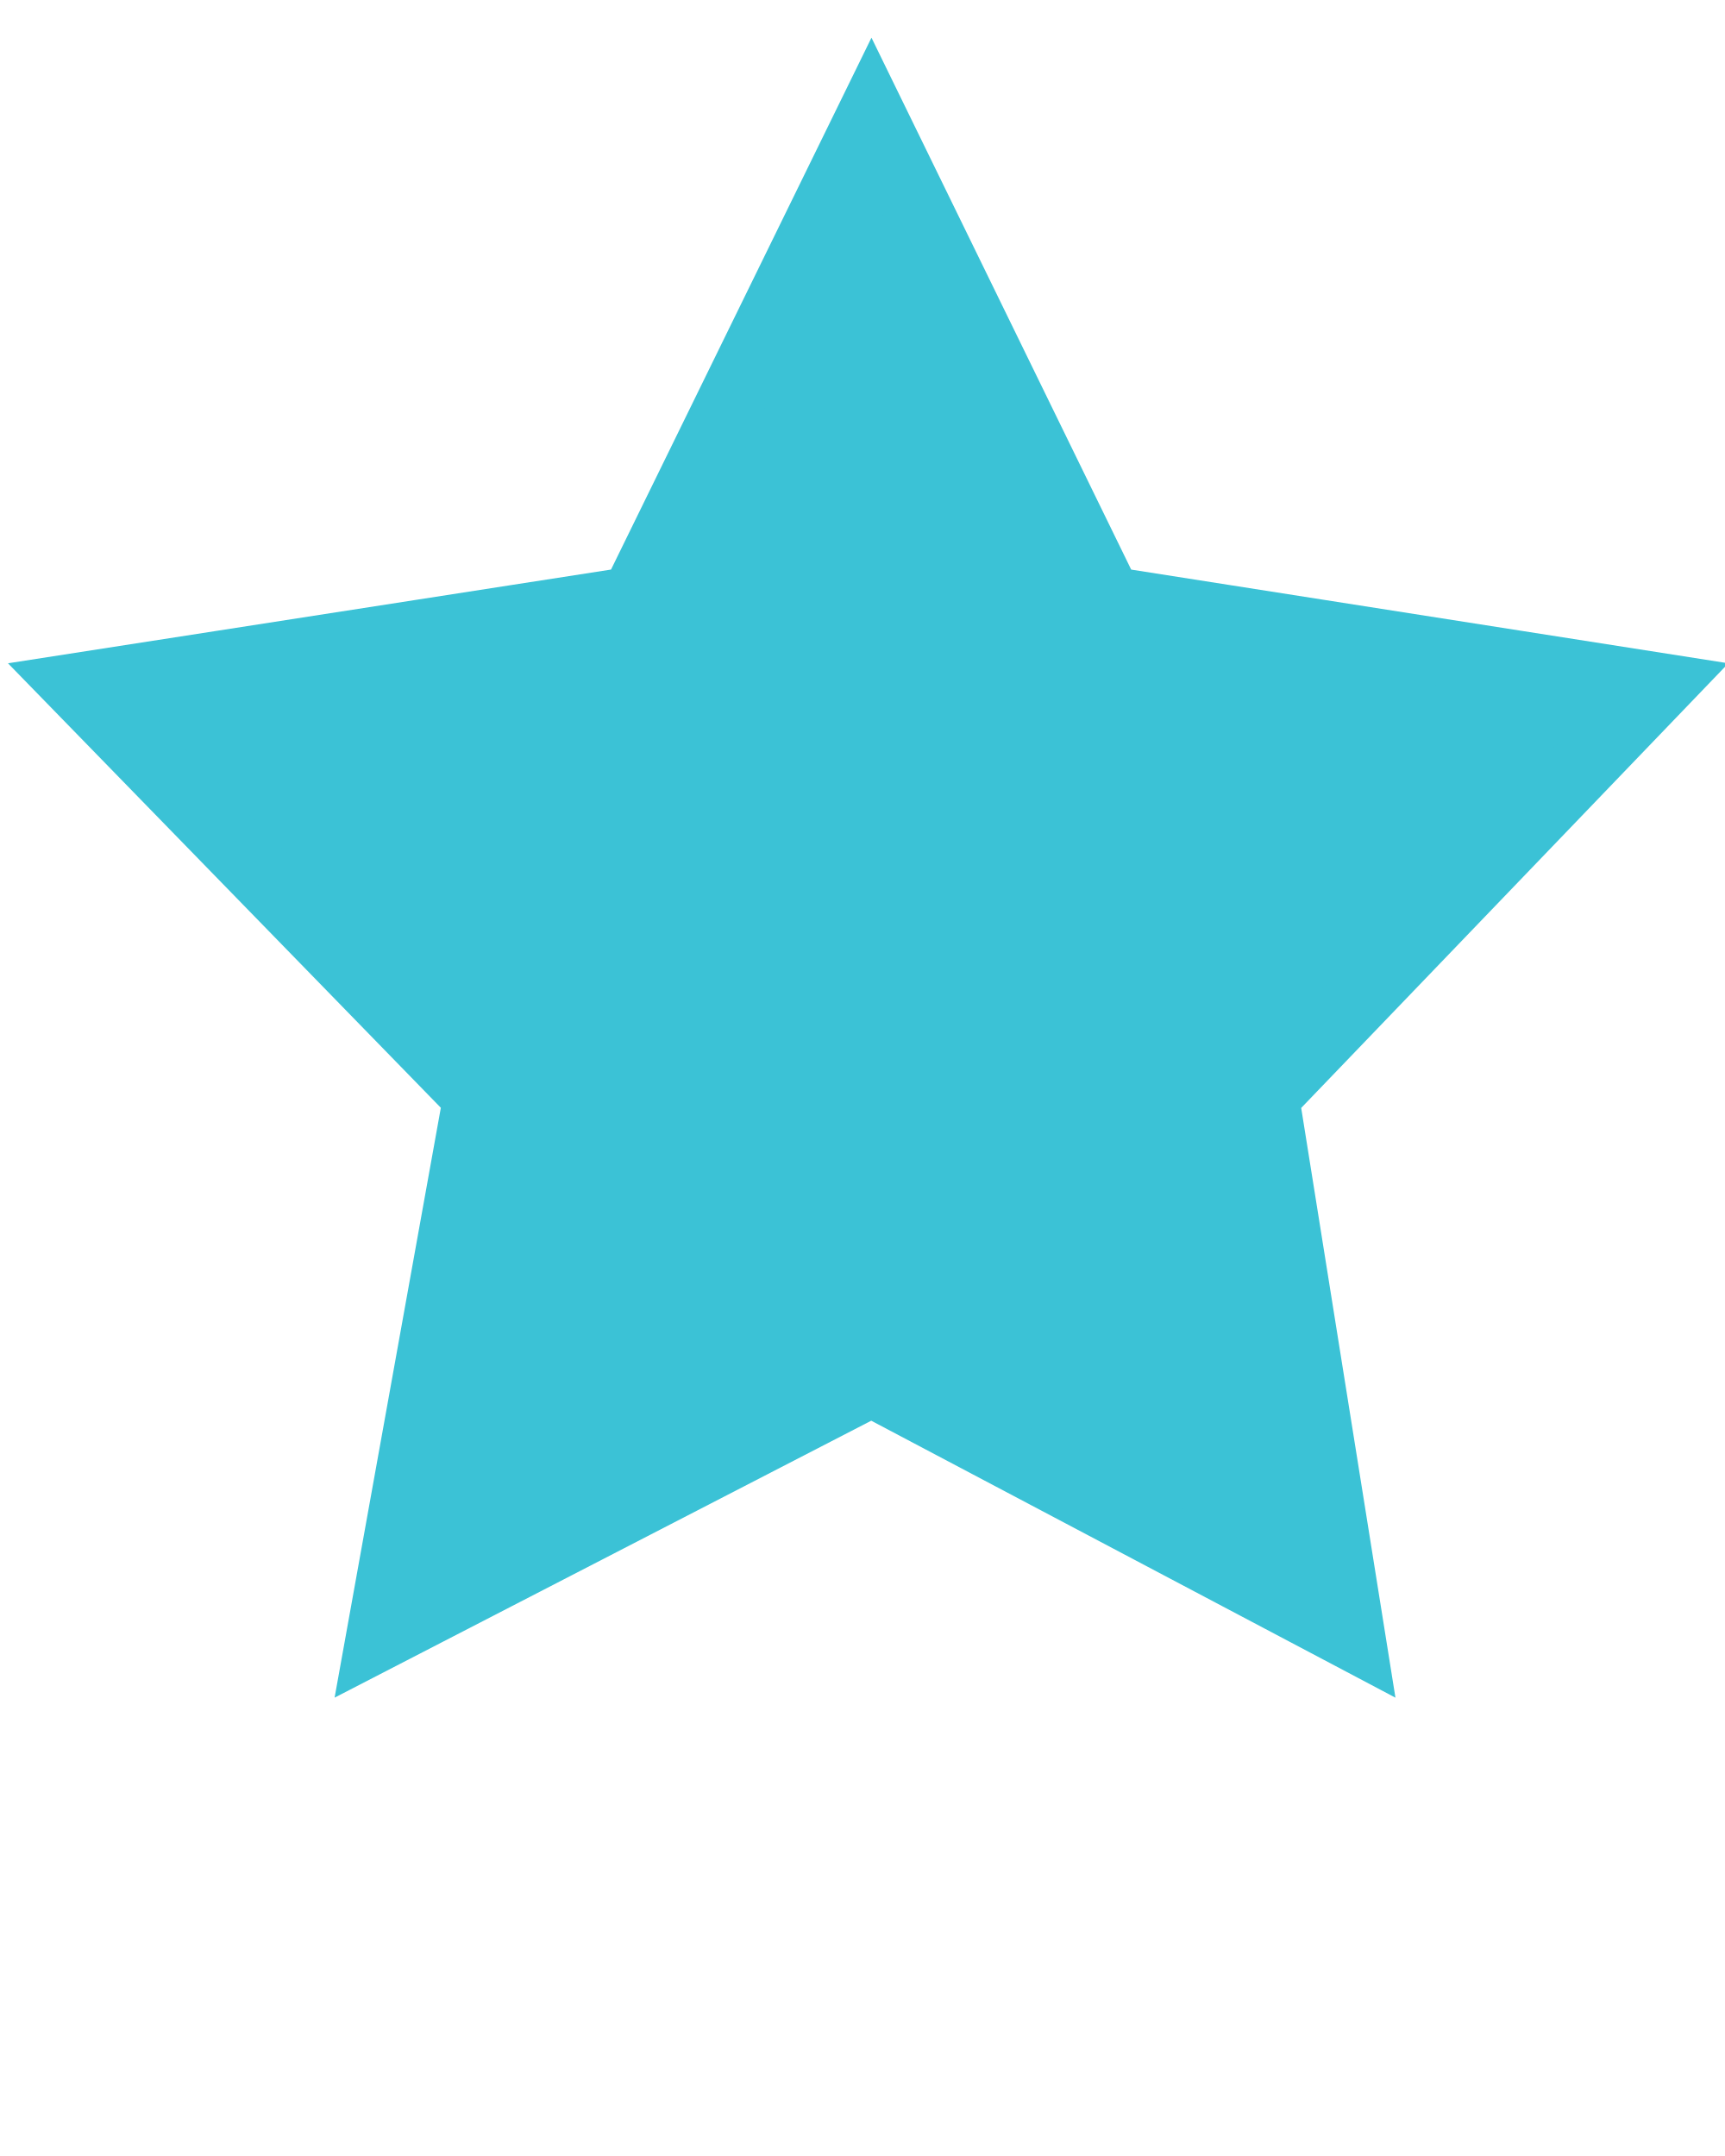
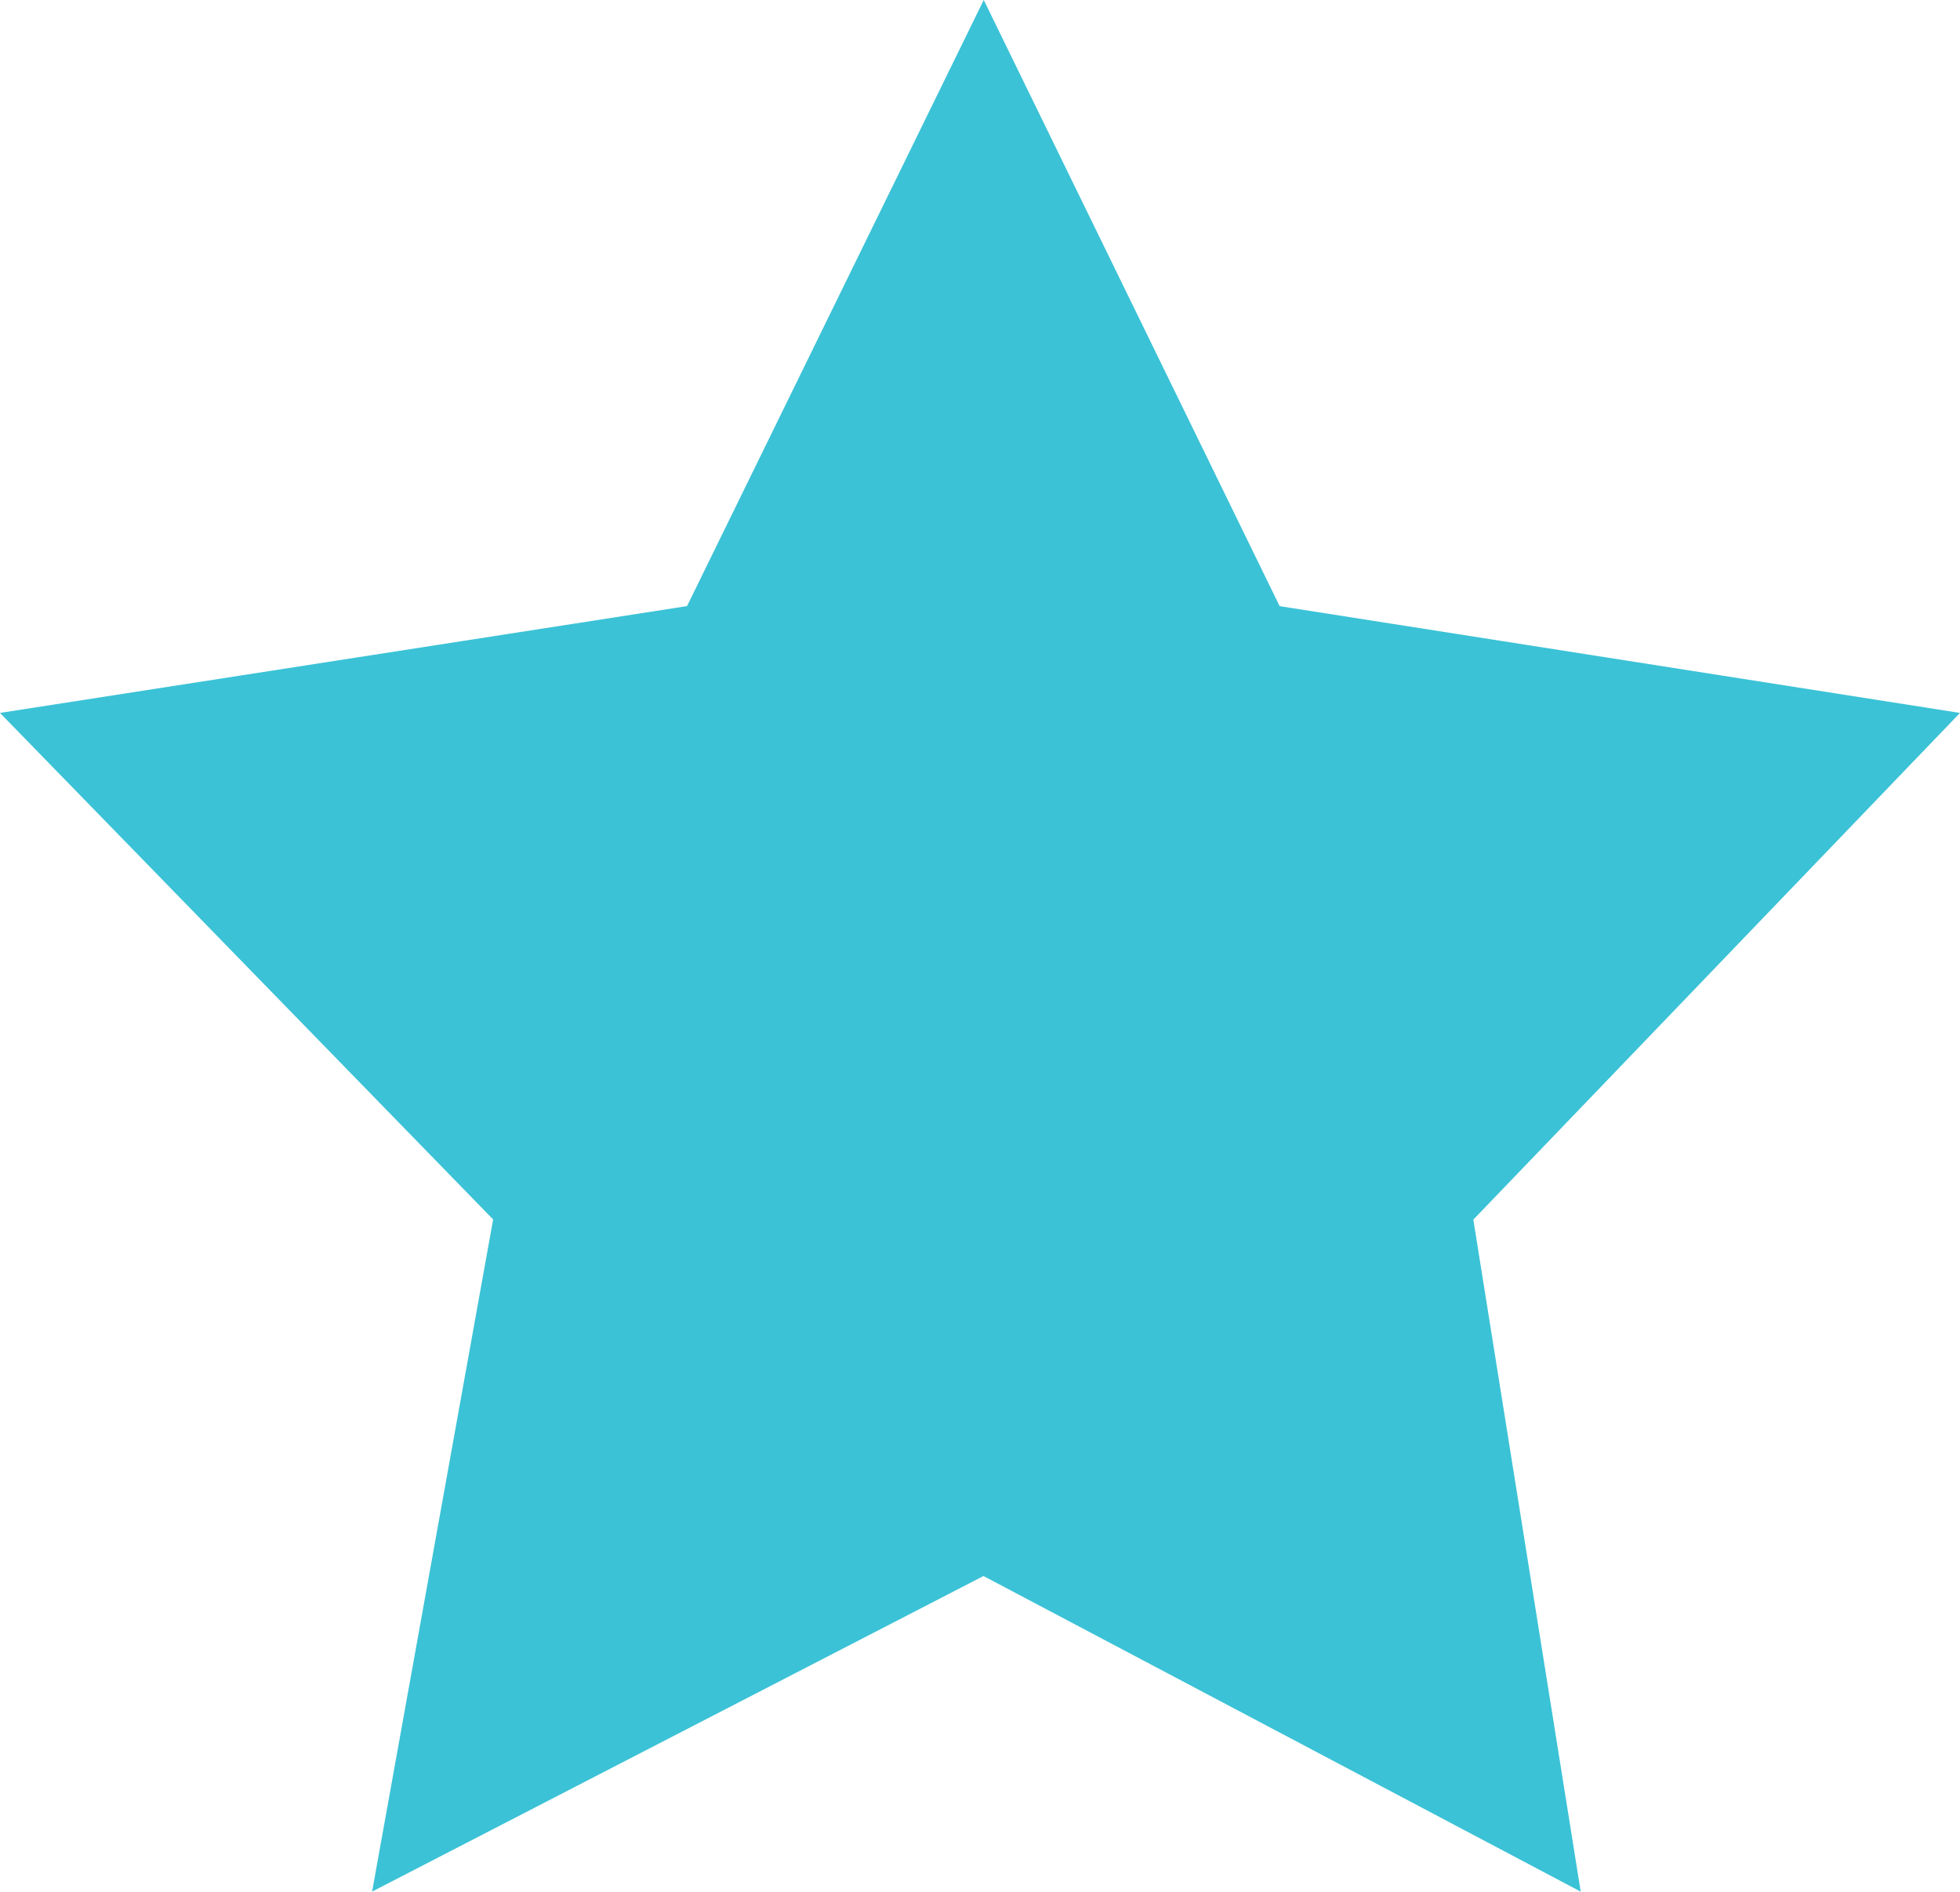
- <svg xmlns="http://www.w3.org/2000/svg" version="1.1" id="Layer_1" x="0px" y="0px" viewBox="0 0 1024 1280" style="enable-background:new 0 0 1024 1280;" xml:space="preserve">
-   <style type="text/css">
- 	.st0{display:none;stroke:#000000;stroke-width:40;stroke-miterlimit:10;}
- 	.st1{display:none;fill:none;stroke:#000000;stroke-width:40;stroke-miterlimit:10;}
- 	.st2{display:none;}
- 	.st3{fill:#3BC2D6;stroke:#3BC2D6;stroke-width:40;stroke-miterlimit:10;}
- </style>
-   <polygon class="st0" points="69,376.9 515.3,41.9 961,376.9 961,1000.1 669.9,1000.1 669.8,626.2 365,626.1 365,1000.1 69,1000.1   " />
-   <path class="st0" d="M694,225.4c0,102.7-83.3,186-186,186s-186-83.3-186-186s83.3-186,186-186C610.7,39.4,694,122.7,694,225.4z   M800,765.6c0-141.4-114.6-256-256-256h-72c-141.4,0-256,114.6-256,256v228h584V765.6z" />
-   <path class="st1" d="M998.8,161v696h-968V161L998.8,161L998.8,161z M30.8,161l398,387c0,0,86,95,190,0l380-387 M998.8,857L655,509.6   M30.8,857l359.7-347.4" />
-   <path class="st0" d="M318.6,415.8c0,0,96,189,288,288c0,0,21.3,6.2,45.3-17.8l37.5-36c0,0,25.5-39,87-7.5l174,102  c0,0,61.5,25.5,0,85.5l-114,115.5c0,0-25.5,48-153,19.5c0,0-433.8-114.2-622.8-612.3c0,0-42-90,18-162l126-127  c0,0,51.3-42.2,76.8,17.8l93,177c0,0,34.5,40.5-9,85.5l-39,36C326.4,380.1,305.7,393.1,318.6,415.8z" />
-   <path class="st1" d="M59.8,407.1h327h246h327 M344.8,257c25.5-145.6,161.9-137.9,161.9-137.9S643.3,108.4,674.8,257 M915.8,257h-812  c-24.3,0-44,19.7-44,44v568c0,24.3,19.7,44,44,44h812c24.3,0,44-19.7,44-44V301C959.8,276.7,940.1,257,915.8,257z M632.8,462  c0,24.3-19.7,44-44,44h-158c-24.3,0-44-19.7-44-44v-55h246V462z" />
-   <path class="st2" d="M1002.1,452.5c0,125.6-121.1,233.4-294.2,280.3L555.3,886.8l-41.2-128.9c-269.5,0-488-136.7-488-305.4  c0-168.7,218.5-305.4,488-305.4C783.6,147.2,1002.1,283.9,1002.1,452.5z M235.3,412.6c-29.1,0-52.7,23.6-52.7,52.7  c0,29.1,23.6,52.7,52.7,52.7s52.7-23.6,52.7-52.7C288,436.2,264.4,412.6,235.3,412.6z M514.6,412.6c-29.1,0-52.7,23.6-52.7,52.7  c0,29.1,23.6,52.7,52.7,52.7c29.1,0,52.7-23.6,52.7-52.7C567.3,436.2,543.7,412.6,514.6,412.6z M780.9,412.6  c-29.1,0-52.7,23.6-52.7,52.7c0,29.1,23.6,52.7,52.7,52.7c29.1,0,52.7-23.6,52.7-52.7C833.6,436.2,810,412.6,780.9,412.6z" />
-   <path class="st1" d="M984.9,271.8v471.1c0,56.3-45.7,102-102,102H147.8c-56.3,0-102-45.7-102-102V175.8h741.1v565.1  c0,0-5.8,104,85.7,104.7 M883.1,273.1v506.7 M138.8,322.8h543.1 M681.8,444.8H138.8 M138.8,566.8h306 M444.8,688.8h-306" />
-   <path class="st0" d="M367.8,794.1c0,92.2-74.7,166.9-166.9,166.9c-92.2,0-166.9-74.7-166.9-166.9c0-92.2,74.7-166.9,166.9-166.9  C293,627.2,367.8,701.9,367.8,794.1z M561.2,24.6c-84.3,0-152.7,68.4-152.7,152.7c0,84.3,68.4,152.7,152.7,152.7  c84.3,0,152.7-68.4,152.7-152.7C713.8,92.9,645.5,24.6,561.2,24.6z M868.2,731c-73.1,0-132.3,59.2-132.3,132.3  s59.2,132.3,132.3,132.3s132.3-59.2,132.3-132.3S941.3,731,868.2,731z M735.9,863.3l-370.6-40.5 M475.9,304L272.3,643.2" />
-   <path class="st0" d="M598,926.8c0,41.5-33.7,75.2-75.2,75.2l0,0c-41.5,0-75.2-33.7-75.2-75.2V373c0-41.5,33.7-75.2,75.2-75.2l0,0  c41.5,0,75.2,33.7,75.2,75.2V926.8z M522.8,24.3c-52.9,0-95.7,42.9-95.7,95.7c0,52.9,42.9,95.7,95.7,95.7s95.7-42.9,95.7-95.7  C618.6,67.2,575.7,24.3,522.8,24.3z" />
-   <polygon class="st0" points="529.8,130.8 49.8,512 529.8,883.9 529.8,694.8 967.9,693.8 967.9,328.8 529.8,328.8 " />
-   <polygon class="st0" points="487,883.9 967,502.6 487,130.8 487,319.8 49,320.8 49,685.8 487,685.8 " />
-   <path class="st1" d="M991.9,513.4c0,263.8-213.9,477.7-477.7,477.7S36.4,777.3,36.4,513.4c0-263.8,213.9-477.7,477.7-477.7  S991.9,249.6,991.9,513.4z M734.7,516.6h-437 M497.8,705.4L293.6,516.6l204.2-195.2" />
-   <path class="st1" d="M36.4,513.4c0-263.8,213.9-477.7,477.7-477.7s477.7,213.9,477.7,477.7c0,263.8-213.9,477.7-477.7,477.7  S36.4,777.3,36.4,513.4z M293.6,510.2h437 M530.5,321.4l204.2,188.8L530.5,705.4" />
-   <path class="st1" d="M514.2,763.4l-0.2-500 M764.2,513.3l-500,0.2 M989.7,512c0,263.8-213.9,477.7-477.7,477.7S34.3,775.8,34.3,512  S248.2,34.3,512,34.3S989.7,248.2,989.7,512z" />
-   <path class="st1" d="M764.2,513.3l-500,0.2 M989.7,512c0,263.8-213.9,477.7-477.7,477.7S34.3,775.8,34.3,512  C34.3,248.2,248.2,34.3,512,34.3S989.7,248.2,989.7,512z" />
-   <path class="st1" d="M690.9,336.6L337.4,690.2 M337.3,336.7L691,690.1 M989.7,512c0,263.8-213.9,477.7-477.7,477.7  S34.3,775.8,34.3,512S248.2,34.3,512,34.3S989.7,248.2,989.7,512z" />
-   <circle class="st1" cx="453.9" cy="452.1" r="415.8" />
-   <polyline class="st0" points="719.1,773.2 923.8,988.4 979.7,932.5 774,716.2 " />
-   <circle class="st1" cx="457" cy="451.7" r="415.8" />
-   <polyline class="st0" points="722.2,772.9 926.9,988.1 982.8,932.1 777.1,715.9 " />
-   <line class="st1" x1="457" y1="610.7" x2="457" y2="292.7" />
-   <line class="st1" x1="298" y1="451.7" x2="616" y2="451.7" />
-   <circle class="st1" cx="457" cy="451.7" r="415.8" />
-   <polyline class="st0" points="722.2,772.9 926.9,988.1 982.8,932.1 777.1,715.9 " />
-   <line class="st1" x1="298" y1="451.7" x2="616" y2="451.7" />
-   <polygon class="st3" points="517.3,67.9 658.1,356.3 985,407.6 751.1,651.1 802.3,971.5 517.3,820.9 225.5,971.5 283.2,651.1   46.1,407.6 376.1,356.3 " />
-   <path class="st1" d="M513.4,141c0,0,277.1-171.5,441.1,60.5c0,0,113.2,181-19.3,387.3c0,0-104.6,197.2-421.7,363.5  c0,0-287.5-143.6-411.2-347.4c0,0-140.3-188.7-36.2-392.1C66.1,212.8,187-34.5,513.4,141z" />
-   <path class="st1" d="M129,851l132-348c0,0,20-76,68-74s630,1,630,1s60,7,40,67L863,851H129z M879,361c0,0,0-50-56-54H395l-66-120H73  c0,0-46,0-48,54v492c0,0,6,54,56,54" />
-   <path class="st1" d="M721.2,224.4h173.1c55.2,0,100,44.8,100,100V752c0,55.2-44.8,100-100,100h-761c-55.2,0-100-44.8-100-100V324.4  c0-55.2,44.8-100,100-100h174.1 M739.4,222.2c0-55.2-44.8-105.9-100-105.9H388.3c-55.2,0-100,50.7-100,105.9 M513.8,317  c-122.1,0-221.1,99-221.1,221.1s99,221.1,221.1,221.1S735,660.3,735,538.2S636,317,513.8,317z" />
-   <path class="st1" d="M639.9,44.5l-81.7,95.6h-80l-79.4-97.4L278.2,90.6v131.6l-64,60l-120-8.8l-48,117.4l95.9,77.4v92L48,643.6  l44.5,107.9h135.6l50,61.6l-12.1,117L398.8,985l69.4-94.9h100l71.7,91.9l124.9-51.4L750,810.1l58.2-58.6h131l44.5-107.9l-99.5-85.5  v-94l101.3-73.4l-52.6-125.4l-120.7,16.8l-62.2-60V88.6L639.9,44.5z M515.9,290.5c-123.4,0-223.4,100-223.4,223.4  s100,223.4,223.4,223.4s223.4-100,223.4-223.4S639.2,290.5,515.9,290.5z" />
-   <path class="st1" d="M680.9,570.2c0,88.9-72.1,161-161,161l0,0c-88.9,0-161-72.1-161-161V189c0-88.9,72.1-161,161-161l0,0  c88.9,0,161,72.1,161,161V570.2z M258.4,567.3c0,144.5,117.1,261.6,261.6,261.6l0,0c144.5,0,261.6-117.1,261.6-261.6 M520,998  l0-169.1 M352.7,998h334.5" />
-   <path class="st1" d="M58.2,872.2V586.9c0-267.2,204.2-483.8,456.1-483.8l0,0c251.9,0,456.1,216.6,456.1,483.8v285.3 M247.9,526.2  c0-37.4-28.5-67.6-63.8-67.6l0,0c-35.2,0-63.8,30.3-63.8,67.6v331.2c0,37.4,28.5,67.6,63.8,67.6l0,0c35.2,0,63.8-30.3,63.8-67.6  L247.9,526.2L247.9,526.2z M908.2,526.2c0-37.4-28.5-67.6-63.8-67.6l0,0c-35.2,0-63.8,30.3-63.8,67.6v331.2  c0,37.4,28.5,67.6,63.8,67.6l0,0c35.2,0,63.8-30.3,63.8-67.6V526.2z" />
-   <path class="st1" d="M415,686H193V344h222L723,82c0,0,66-40,66,40v780c0,0-2,90-72,42L415,686z" />
-   <path class="st1" d="M354.7,282.5L594,79c0,0,66-40,66,40v457 M286,341H64v342h222l302,258c70,48,72-42,72-42V706 M78,69L968,955" />
-   <polygon class="st1" points="161,54 161,977 905,512 " />
-   <path class="st1" d="M390,860H238V164h152V860z M786,164H634v696h152V164z" />
-   <path class="st1" d="M567,51h406v418L467,967L61,563L567,51z M811,154c-36.5,0-66,29.5-66,66s29.5,66,66,66s66-29.5,66-66  S847.5,154,811,154z" />
-   <path class="st1" d="M517.7,21v988 M256.9,695c29.9,208,260.7,186,260.7,186C807,881.7,771,679,771,679c-10-148-253.3-167-253.3-167  C246.4,489,257,321,257,321c-0.1-204,260.7-190,260.7-190C748.4,129,771,321,771,321" />
-   <path class="st1" d="M320,245h662L808,659H370L206,245H20 M422,729c-26,0-47,21-47,47s21,47,47,47s47-21,47-47S448,729,422,729z   M754,729c-26,0-47,21-47,47s21,47,47,47s47-21,47-47S780,729,754,729z" />
-   <path class="st1" d="M865.6,376.8c0,48.3-9.8,94.4-27.5,136.3C785,638.7,515.5,987.3,515.5,987.3S246,638.7,192.9,513.1  c-17.7-41.9-27.5-87.9-27.5-136.3c0-193.4,156.8-350.1,350.1-350.1S865.6,183.4,865.6,376.8z M515.5,203.1  c-86.4,0-156.4,70-156.4,156.4c0,86.4,70,156.4,156.4,156.4s156.4-70,156.4-156.4S601.9,203.1,515.5,203.1z" />
-   <path class="st1" d="M279,159l233,92l245-92l156,56l80,644l-236-96l-243.5,96L279,757L31,859l86-644L279,159z M512,251l0.5,608   M279,159v598 M757,159v604" />
-   <path class="st1" d="M904.1,512C904.1,728.5,728.5,904,512,904S119.9,728.5,119.9,512c0-216.5,175.5-392.1,392.1-392.1  S904.1,295.5,904.1,512z M512,242.8v-229 M512,996.8v-229 M20.5,512h229 M774.5,512h229 M512,414.3c-53.9,0-97.7,43.7-97.7,97.7  s43.7,97.7,97.7,97.7s97.7-43.7,97.7-97.7C609.7,458.1,565.9,414.3,512,414.3z" />
-   <path class="st1" d="M738.5,773.1c0,125.1-101.4,226.5-226.5,226.5l0,0c-125.1,0-226.5-101.4-226.5-226.5V392  c0-125.1,101.4-226.5,226.5-226.5l0,0c125.1,0,226.5,101.4,226.5,226.5V773.1z M551.5,322.7c0-21.8-17.7-39.5-39.5-39.5l0,0  c-21.8,0-39.5,17.7-39.5,39.5v180.3c0,21.8,17.7,39.5,39.5,39.5l0,0c21.8,0,39.5-17.7,39.5-39.5V322.7z M512,165.6  c0,0,3.3-112.3-90.8-141.2" />
-   <path class="st1" d="M1000.6,327.4v548.7c0,71.2-57.7,128.9-128.9,128.9H166.1c-71.2,0-128.9-57.7-128.9-128.9V157.9  C37.2,86.7,94.9,29,166.1,29H671 M409,454.2l161.1,163l422.1-419.3L832,37.6L409,454.2z M376,519.9l-46.2,176.3l174.9-43.4  L376,519.9z" />
-   <path class="st1" d="M514.2,526.4l-0.2-403 M741.2,743.3l-229-229.8 M989.7,512c0,263.8-213.9,477.7-477.7,477.7  S34.3,775.8,34.3,512C34.3,248.2,248.2,34.3,512,34.3S989.7,248.2,989.7,512z" />
-   <path class="st1" d="M1004.5,878c0,37-30,67-67,67h-846c-37,0-67-30-67-67V236c0-37,30-67,67-67h846c37,0,67,30,67,67V878z   M219.5,67v186 M809.5,67v186 M306.8,410.5h-122v122h122V410.5z M572.8,532.5h-122v-122h122V532.5z M844.3,532.5h-122v-122h122  V532.5z M305.3,652.5h-122v122h122V652.5z M571.3,774.5h-122v-122h122V774.5z M842.8,774.5h-122v-122h122V774.5z" />
-   <path class="st1" d="M878.8,527.5c0,204.5-165.8,370.3-370.3,370.3c-204.5,0-370.3-165.8-370.3-370.3  c0-204.5,165.8-370.3,370.3-370.3C713,157.2,878.8,323,878.8,527.5z M316.4,527.5H521v-236 M821.1,1011L707.4,841.8 M195.9,1011  l119.9-169.2 M355,24.5C134.7,85.3,63.4,278.3,63.4,278.3 M668.6,24.5c220.3,60.8,291.6,253.8,291.6,253.8" />
-   <path class="st1" d="M761.4,933.7c0,36.7-29.8,66.5-66.5,66.5h-379c-36.7,0-66.5-29.8-66.5-66.5V90.3c0-36.7,29.8-66.5,66.5-66.5  h379c36.7,0,66.5,29.8,66.5,66.5V933.7z M764.4,163.7H246.5 M246.5,838.4h517.9 M505.4,885.9c-18.1,0-32.8,14.7-32.8,32.8  c0,18.1,14.7,32.8,32.8,32.8c18.1,0,32.8-14.7,32.8-32.8C538.2,900.6,523.6,885.9,505.4,885.9z M573.9,91.3H437" />
-   <path class="st1" d="M914.9,689.9c0,18.3-14.8,33.1-33.1,33.1H142.3c-18.3,0-33.1-14.8-33.1-33.1V220.8c0-18.3,14.8-33.1,33.1-33.1  h739.5c18.3,0,33.1,14.8,33.1,33.1L914.9,689.9L914.9,689.9z M975.5,806.4c0-16.6-13.4-30-30-30H78.5c-16.6,0-30,13.4-30,30l0,0  c0,16.6,13.4,30,30,30h867.1C962.1,836.4,975.5,823,975.5,806.4L975.5,806.4z" />
-   <path class="st1" d="M987.5,706c0,21.5-17.5,39-39,39H75.5c-21.5,0-39-17.5-39-39V205c0-21.5,17.5-39,39-39h873.1  c21.5,0,39,17.5,39,39V706z M813.5,831c0-14.9-12.1-27-27-27H237.5c-14.9,0-27,12.1-27,27l0,0c0,14.9,12.1,27,27,27h549.1  C801.4,858,813.5,845.9,813.5,831L813.5,831z" />
-   <path class="st1" d="M851.4,958.7c0,23.4-19,42.4-42.4,42.4H218.9c-23.4,0-42.4-19-42.4-42.4V65.3c0-23.4,19-42.4,42.4-42.4h590.1  c23.4,0,42.4,19,42.4,42.4V958.7z M514,440.2c-134.1,0-242.9,108.7-242.9,242.9c0,134.1,108.7,242.9,242.9,242.9  S756.9,817.2,756.9,683C756.9,548.9,648.1,440.2,514,440.2z M514,590.1c-51.3,0-92.9,41.6-92.9,92.9c0,51.3,41.6,92.9,92.9,92.9  c51.3,0,92.9-41.6,92.9-92.9C606.9,631.7,565.3,590.1,514,590.1z M514,101.5c-64.5,0-116.8,52.3-116.8,116.8S449.5,335.2,514,335.2  c64.5,0,116.8-52.3,116.8-116.8C630.8,153.9,578.5,101.5,514,101.5z" />
-   <path class="st1" d="M280.6,800.4H62.5c-22.1,0-40.1-18-40.1-40.1V294.4c0-22.1,18-40.1,40.1-40.1h219.1 M745.9,800.4h217.5  c22.1,0,40.1-18,40.1-40.1V294.4c0-22.1-18-40.1-40.1-40.1H750.9 M747.4,680h-472l3,262.3h472L747.4,680z M748.9,77.7h-472v302.8  h472V77.7z M1003.5,450.4H22.4 M344,762.6h338.4 M343.7,856.3h338.4" />
-   <path class="st1" d="M927.9,828.7c0,92.3-74.8,167.1-167.1,167.1H263.5c-92.3,0-167.1-74.8-167.1-167.1V532.5  c0-92.3,74.8-167.1,167.1-167.1h497.3c92.3,0,167.1,74.8,167.1,167.1V828.7z M719.3,293.9v-58c0-114.4-92.7-207.1-207.1-207.1l0,0  c-114.4,0-207.1,92.7-207.1,207.1v58 M512.2,572.5c-59.7,0-108.1,48.4-108.1,108.1c0,59.7,48.4,108.1,108.1,108.1  c59.7,0,108.1-48.4,108.1-108.1C620.2,620.9,571.9,572.5,512.2,572.5z" />
-   <path class="st1" d="M265.5,282.7L22.6,525.6 M265.7,741.3L22.8,498.4 M340,852.2l347-680.5 M1004.3,525.6L761.4,282.7   M1004.1,498.4L761.2,741.3" />
-   <path class="st1" d="M516.2,27l381.1,75.6v522.8c0,0,8.4,197.4-381.1,371.6c0,0-343.3-121.8-389.5-363.2V104.7L516.2,27z   M314.7,459.9l132.9,132.9l261.6-261.6" />
-   <path class="st1" d="M1021,893.6H33V130.4 M282.3,399.1H172.4v381.6h109.9L282.3,399.1L282.3,399.1z M579.8,237.4H469.9v543.2h109.9  V237.4z M845,350.6H735v430.1H845V350.6z" />
-   <path class="st1" d="M877.4,998.9H145.8V26h466.7l265,268.9V998.9z M613.2,25.1l1,270.9h265 M514.6,153.3h-283 M514.6,296.1h-283   M791.5,438.9H231.7 M791.5,581.7H231.7 M791.5,724.4H231.7 M791.5,867.2H231.7" />
-   <path class="st1" d="M994,1003.9H65.5V23h724.2L994,237.4V1003.9z M777.2,23h-495v281.5h495V23z M802.6,681.6H256.8 M256.8,837.7  h545.8" />
-   <path class="st1" d="M27.1,524C124.3,683.5,305.9,790.8,514,790.8c208.1,0,389.7-107.3,486.9-266.8  C903.1,366.6,720.4,257.1,514,257.1c-207.7,0-389.1,106.9-486.4,266L27.1,524z M656.1,524c0,78.5-63.6,142.1-142.1,142.1  c-78.5,0-142.1-63.6-142.1-142.1c0-78.5,63.6-142.1,142.1-142.1S656.1,445.5,656.1,524z" />
-   <path class="st1" d="M855.1,536.2c0,147.6-119.7,267.3-267.3,267.3H448.2c-147.6,0-267.3-119.7-267.3-267.3V377.4h674.2V536.2z   M368.6,76.8c0-26.5-21.5-48.1-48.1-48.1l0,0c-26.5,0-48.1,21.5-48.1,48.1v300.8h96.1V76.8z M763.5,377.6h-96.1V76.8  c0-26.5,21.5-48.1,48.1-48.1l0,0c26.5,0,48.1,21.5,48.1,48.1L763.5,377.6L763.5,377.6z M521.6,803.5  C518.8,949,571.3,1009,571.3,1009" />
-   <polygon class="st1" points="436.8,31 777,31 562.1,335.4 777,335.4 264.9,904.8 440.4,518.1 247,518.1 " />
-   <path class="st1" d="M864.2,863.2c0,36.3-29.5,65.8-65.8,65.8H89.6c-36.3,0-65.8-29.5-65.8-65.8v-561c0-36.3,29.5-65.8,65.8-65.8  h708.7c36.3,0,65.8,29.5,65.8,65.8V863.2z M776.5,809L624.1,485.7L434.8,721.2L296.3,568.9L111.6,809H776.5z M282.4,407.3  c0,28.1-22.7,50.8-50.8,50.8s-50.8-22.7-50.8-50.8c0-28,22.7-50.8,50.8-50.8C259.7,356.5,282.4,379.2,282.4,407.3z M936.3,791.2  c36.3,0,65.8-29.5,65.8-65.8v-561c0-36.3-29.5-65.8-65.8-65.8H227.6c-36.3,0-65.8,29.5-65.8,65.8" />
-   <path class="st1" d="M720.8,750.5c0,38.7-31.3,70-70,70h-558c-38.7,0-70-31.3-70-70V301.1c0-38.7,31.3-70,70-70h558  c38.7,0,70,31.3,70,70V750.5z M1001.4,286.8L720.8,403.7v244.1l280.7,116.9V286.8z" />
-   <path class="st1" d="M313.5,826.4v-646l689.3-72.2v718.2 M169.1,689.2c-79.7,0-144.4,56.6-144.4,126.3s64.6,126.3,144.4,126.3  s144.4-56.6,144.4-126.3S248.9,689.2,169.1,689.2z M858.8,690.2c-79.7,0-144.4,56.6-144.4,126.3s64.6,126.3,144.4,126.3  c79.7,0,144.4-56.6,144.4-126.3S938.5,690.2,858.8,690.2z M313.5,338l689.3-72.2" />
-   <path class="st1" d="M290.3,907.1H27V643.8 M739.5,907.1h263.3V643.8 M290.3,104.8H27v263.3 M1002.9,368.1V104.8H739.5" />
-   <path class="st1" d="M7.5,655.3h273.8v273.8 M1022.3,655.3H748.5v273.8 M7.5,368.7h273.8V94.8 M748.5,94.8v273.9h273.9" />
-   <path class="st1" d="M159.3,844.7H35V553.2h124.3V844.7z M437.2,403.2H312.9v441.5h124.3V403.2z M715.1,274.6H590.8v570.1h124.3  V274.6z M993,146H868.7v698.7H993V146z" />
-   <path class="st1" d="M188.6,283.3c0,21.1-17.1,38.2-38.2,38.2H65.2c-21.1,0-38.2-17.1-38.2-38.2v-85.3c0-21.1,17.1-38.2,38.2-38.2  h85.3c21.1,0,38.2,17.1,38.2,38.2V283.3z M188.6,474.3c0-21.1-17.1-38.2-38.2-38.2H65.2c-21.1,0-38.2,17.1-38.2,38.2v85.3  c0,21.1,17.1,38.2,38.2,38.2h85.3c21.1,0,38.2-17.1,38.2-38.2V474.3z M188.6,750.8c0-21.1-17.1-38.2-38.2-38.2H65.2  c-21.1,0-38.2,17.1-38.2,38.2v85.3c0,21.1,17.1,38.2,38.2,38.2h85.3c21.1,0,38.2-17.1,38.2-38.2V750.8z M998.7,205.8H298.3v69.6  h700.4V205.8z M998.7,482.2H298.3v69.6h700.4V482.2z M998.7,758.6H298.3v69.6h700.4V758.6z" />
-   <path class="st1" d="M435.5,402c0,18.8-15.2,34-34,34h-341c-18.8,0-34-15.2-34-34V61c0-18.8,15.2-34,34-34h341c18.8,0,34,15.2,34,34  V402z M1000.5,61c0-18.8-15.2-34-34-34h-341c-18.8,0-34,15.2-34,34v341c0,18.8,15.2,34,34,34h341c18.8,0,34-15.2,34-34V61z   M435.5,626c0-18.8-15.2-34-34-34h-341c-18.8,0-34,15.2-34,34v341c0,18.8,15.2,34,34,34h341c18.8,0,34-15.2,34-34V626z M1000.5,626  c0-18.8-15.2-34-34-34h-341c-18.8,0-34,15.2-34,34v341c0,18.8,15.2,34,34,34h341c18.8,0,34-15.2,34-34V626z" />
-   <path class="st1" d="M830.8,165.6v743.9c0,49.3-40,89.3-89.3,89.3H292.6c-49.3,0-89.3-40-89.3-89.3V165.6 M985.1,160.7H49   M725.7,160.8V86.1c0-32.5-26.3-58.8-58.8-58.8H367.3c-32.5,0-58.8,26.3-58.8,58.8v74.6 M344.1,287.1v590.1 M517.1,877.2V287.1   M690,877.2V287.1" />
+ <svg xmlns="http://www.w3.org/2000/svg" viewBox="0 0 1021.26 985.53">
+   <defs>
+     <style>.a{fill:#3bc2d6;stroke:#3bc2d6;stroke-miterlimit:10;stroke-width:40px;}</style>
+   </defs>
+   <polygon class="a" points="512.56 45.53 653.36 333.94 980.26 385.24 746.36 628.74 797.56 949.13 512.56 798.53 220.76 949.13 278.46 628.74 41.36 385.24 371.36 333.94 512.56 45.53" />
</svg>
